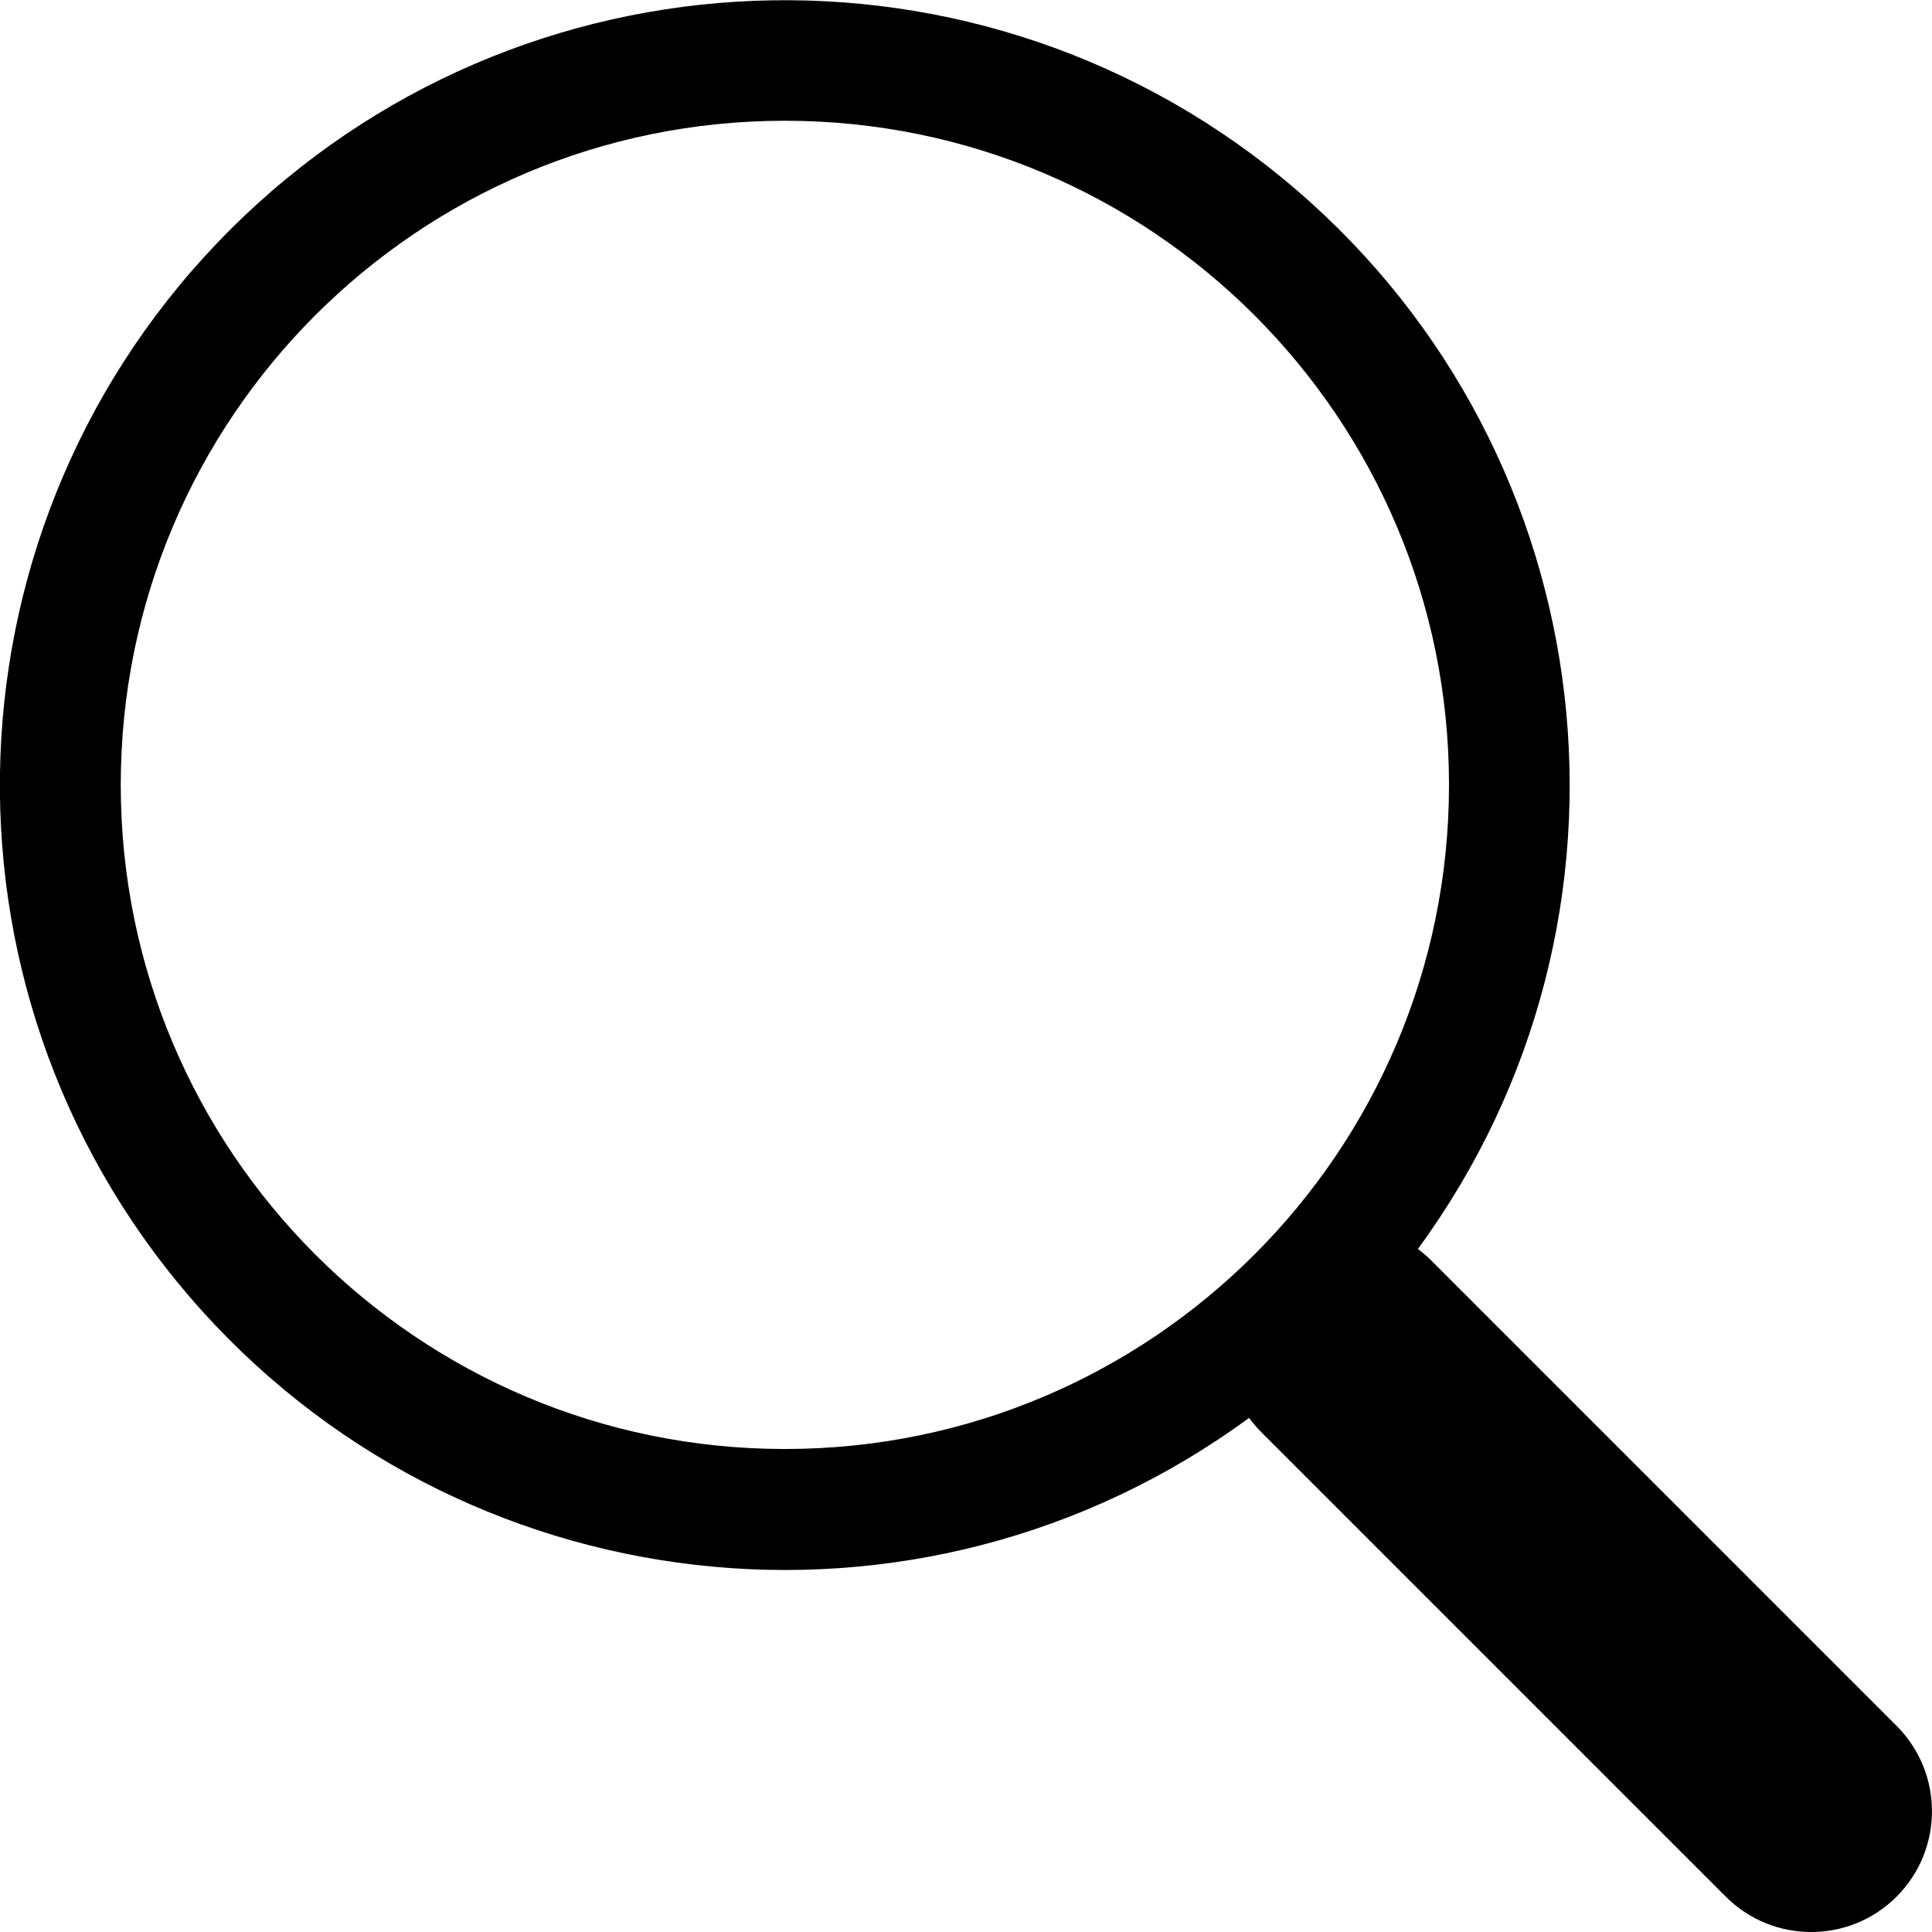
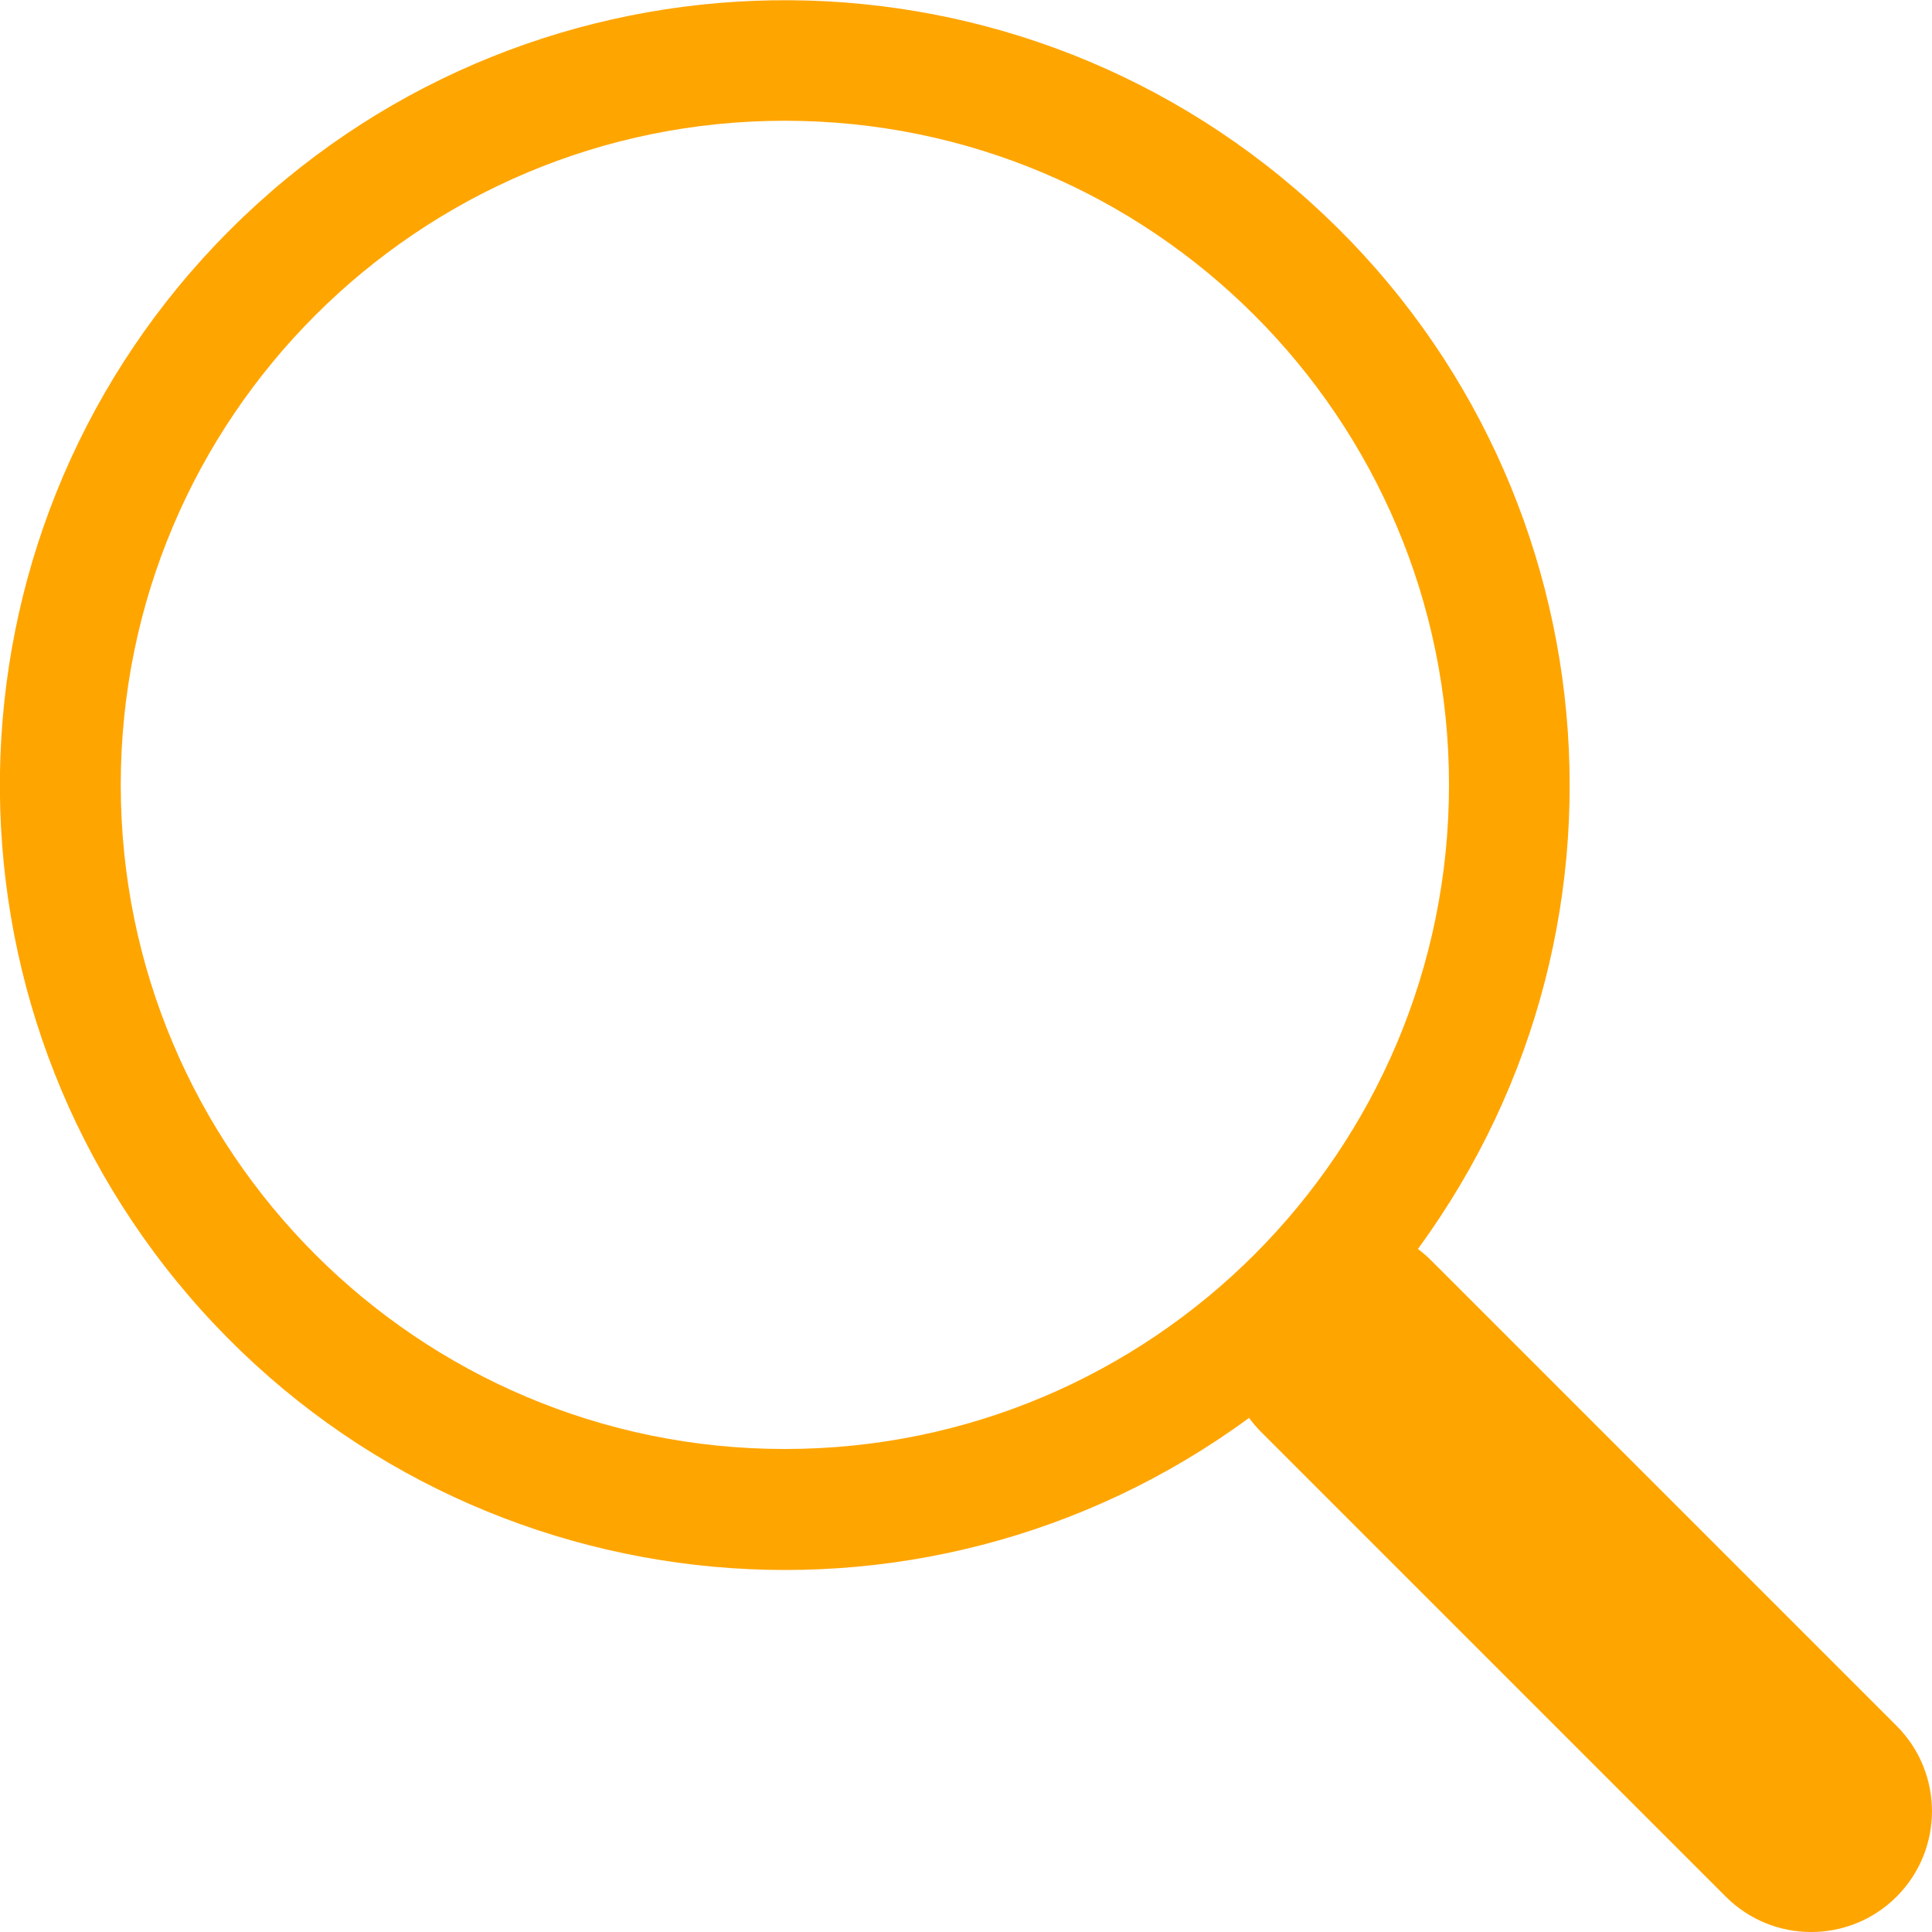
- <svg xmlns="http://www.w3.org/2000/svg" width="16" height="16" fill="currentColor" class="bi bi-search" viewBox="0 0 16 16">
+ <svg xmlns="http://www.w3.org/2000/svg" width="16" height="16" fill="orange" class="bi bi-search" viewBox="0 0 16 16">
  <path d="M11.742 10.344a6.5 6.5 0 1 0-1.397 1.398h-.001q.044.06.098.115l3.85 3.85a1 1 0 0 0 1.415-1.414l-3.85-3.85a1 1 0 0 0-.115-.1zM12 6.5a5.5 5.5 0 1 1-11 0 5.5 5.5 0 0 1 11 0" />
</svg>
